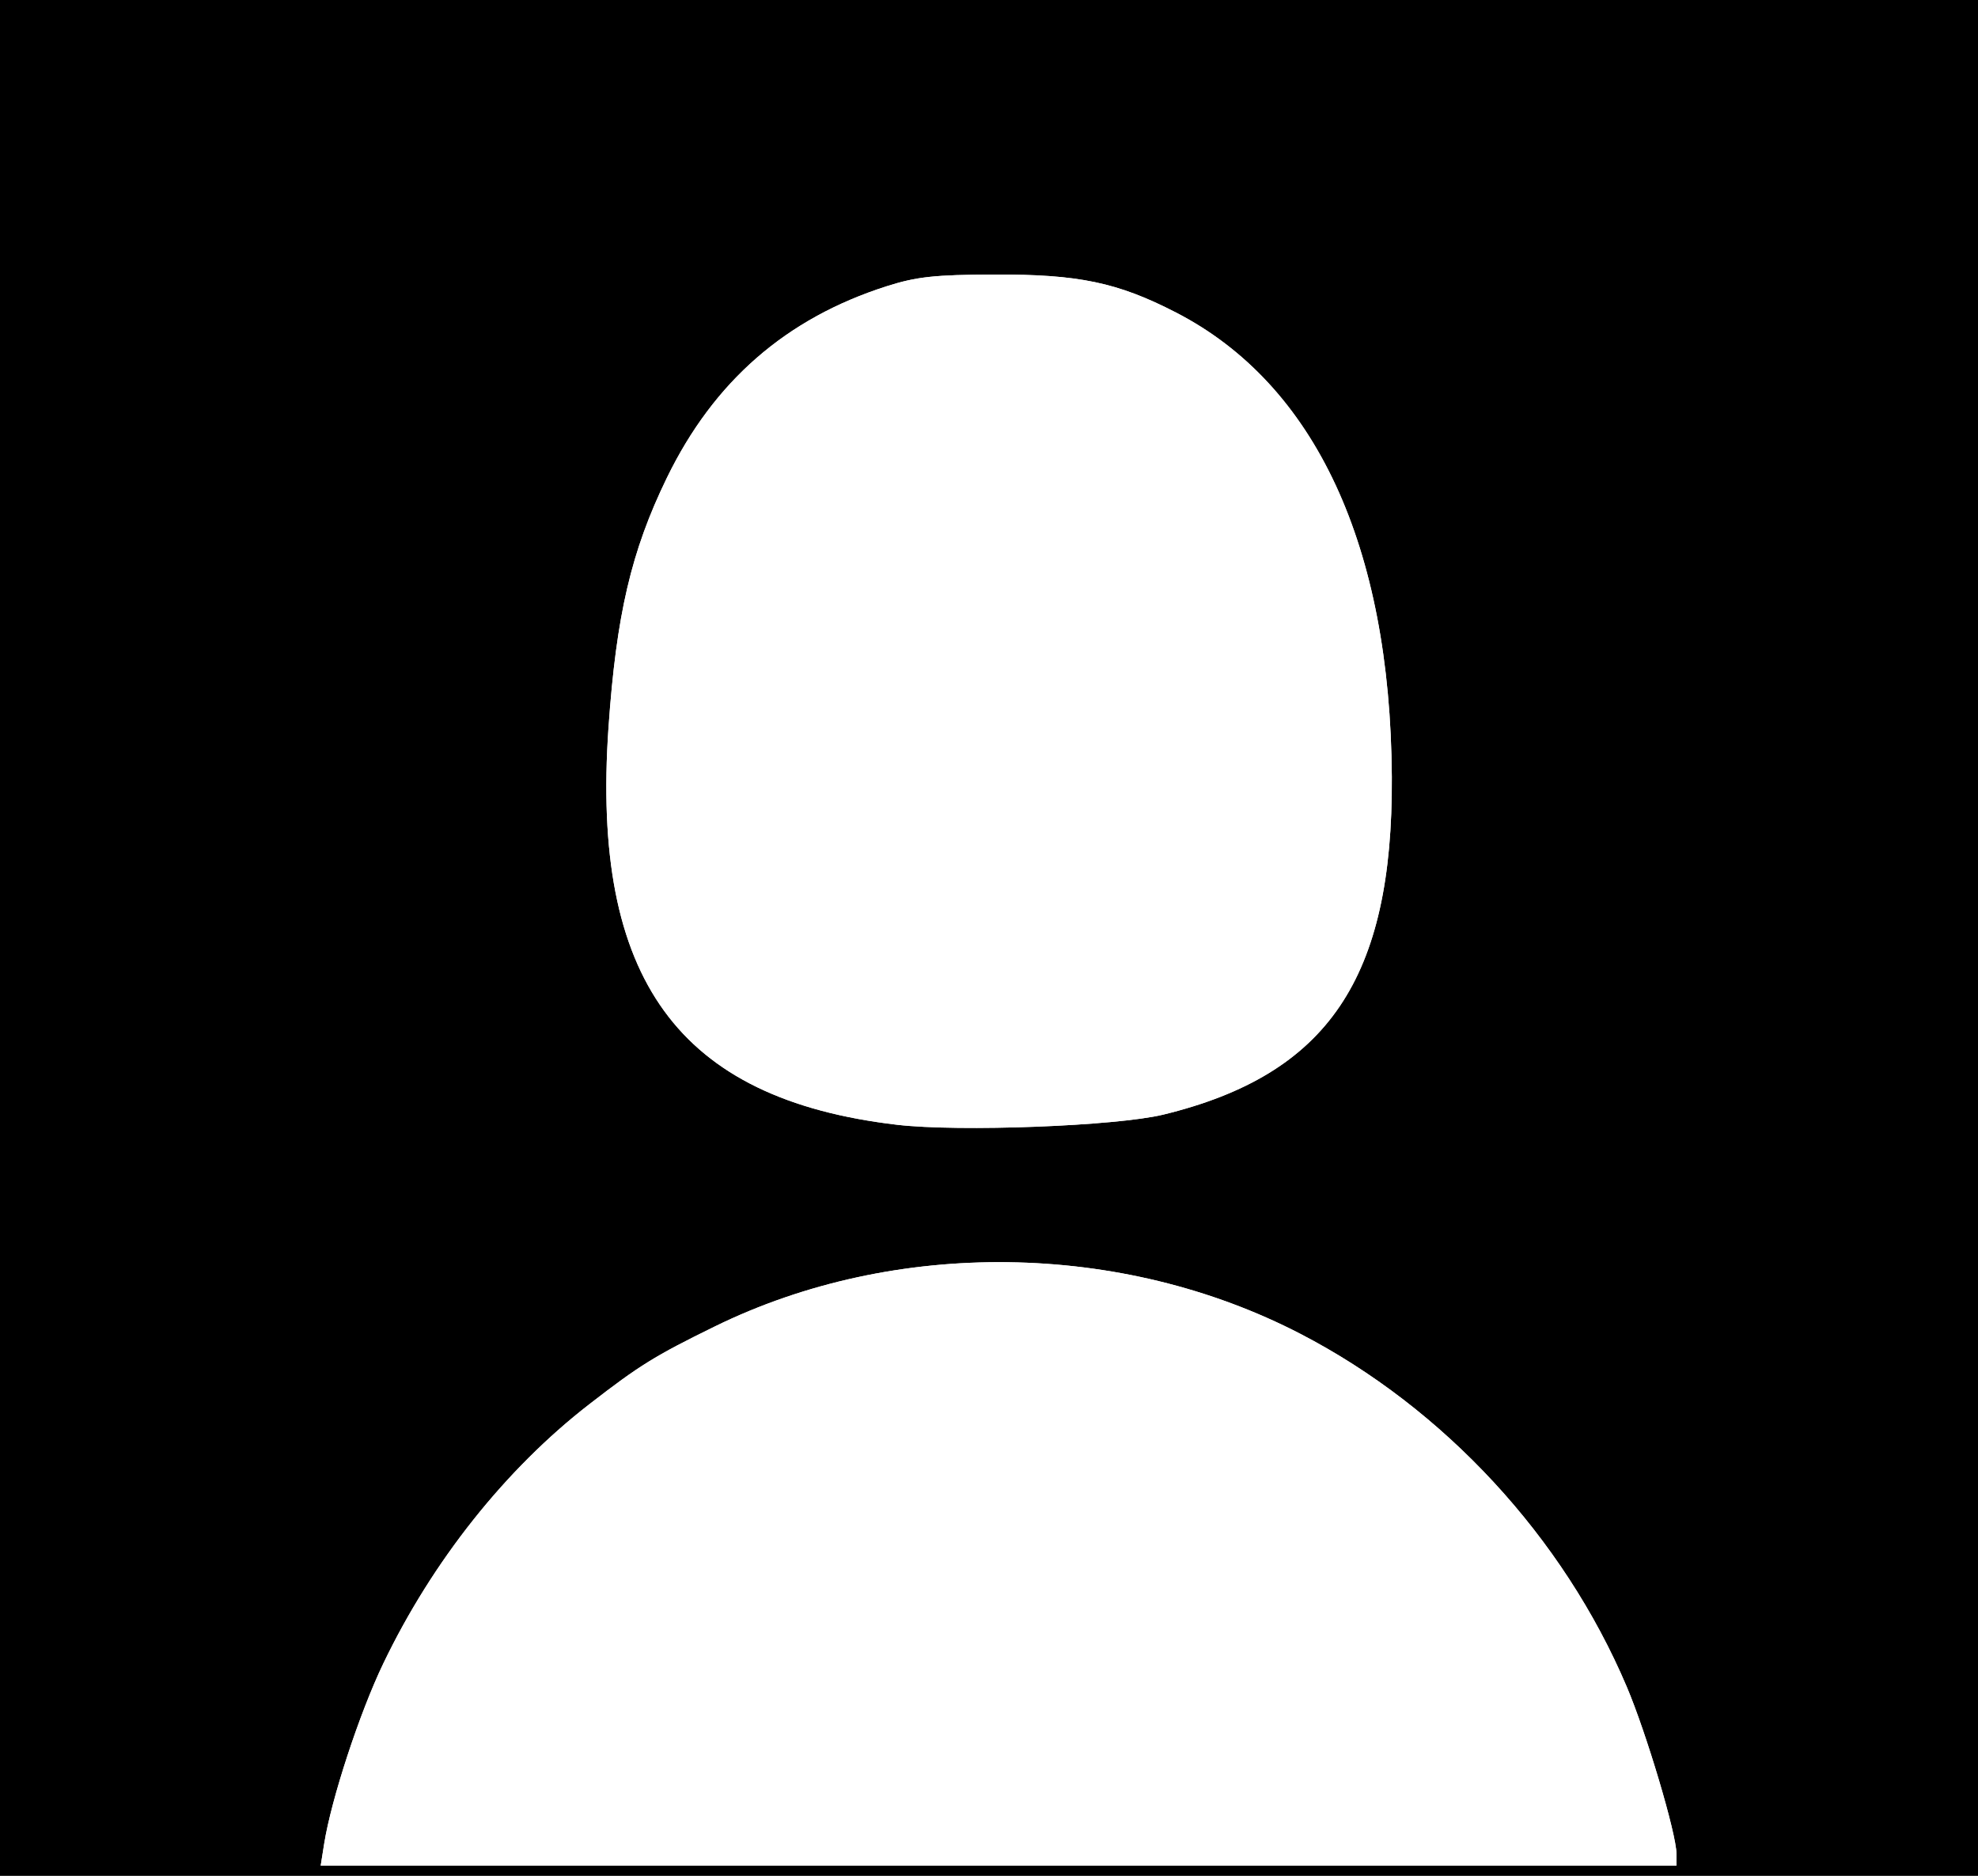
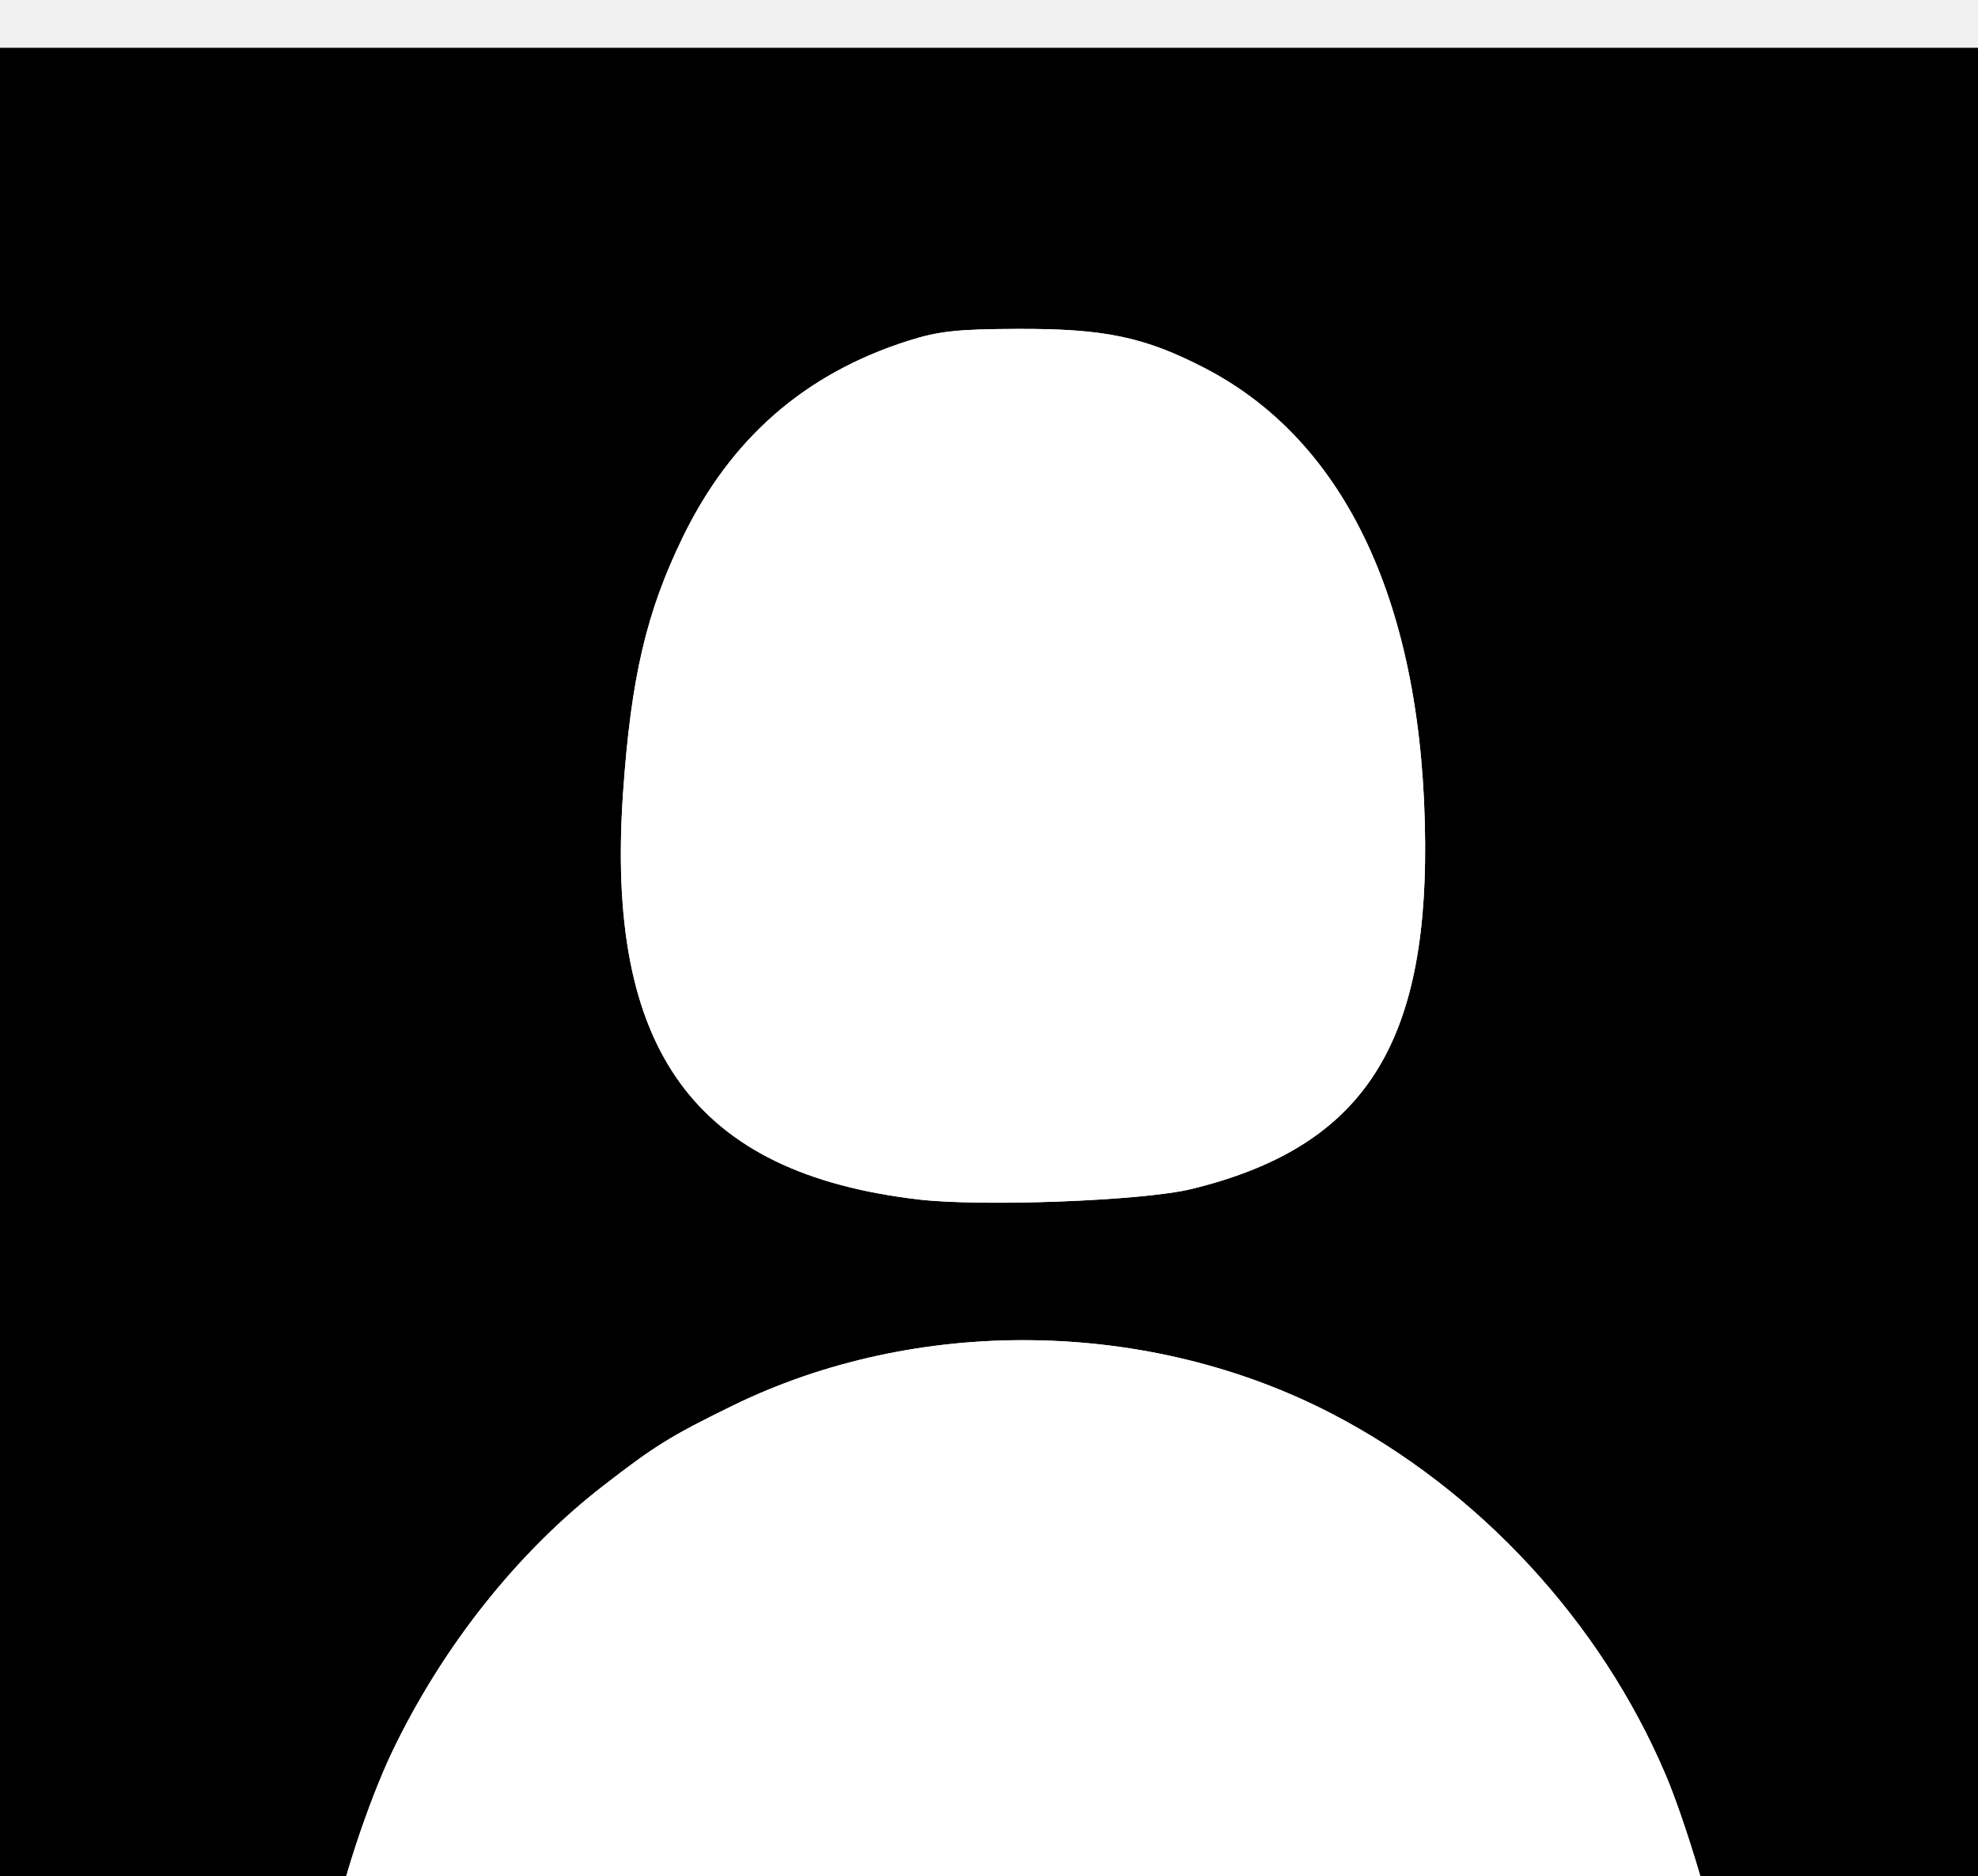
- <svg xmlns="http://www.w3.org/2000/svg" width="387" height="367" viewBox="0 0 102.394 97.102" xml:space="preserve">
+ <svg xmlns="http://www.w3.org/2000/svg" width="387" height="367" viewBox="0 5 100 80" xml:space="preserve">
  <g transform="translate(-217.423 -18.391)">
    <ellipse style="fill:#fff;stroke:#fff;stroke-width:2.858" cx="127.06" cy="82.63" rx="21.394" ry="20.845" />
    <path style="fill:#000" d="M127.662 59.102c3.543.09 7.072.926 10.2 2.498 3.188 1.602 6.916 4.88 8.958 7.876 7.178 10.534 4.838 25.388-5.199 33.008-2.435 1.85-6.373 3.767-7.512 3.657l-.877-.084-.146-4.762c-.145-4.714-.45-6.349-1.282-6.863-.543-.335-.295-.678.489-.678 1.344 0 4.853-1.285 6.179-2.263 2.348-1.732 3.532-4.324 3.805-8.33.179-2.618-.306-4.738-1.485-6.486-.68-1.007-.716-1.208-.605-3.34.122-2.307-.209-4.03-.816-4.261-.592-.225-3.22.618-4.736 1.52l-1.507.896-2.065-.368a22 22 0 0 0-7.834 0l-2.066.368-1.927-1.039c-1.94-1.046-4.094-1.65-4.653-1.305-.534.33-.935 3.546-.628 5.043.234 1.143.208 1.431-.175 1.922-.248.318-.735 1.113-1.082 1.768-.574 1.08-.632 1.508-.628 4.63.004 2.967.089 3.648.614 4.96 1.274 3.178 4.214 5.4 8.051 6.084.907.162 1.691.325 1.742.363.052.038-.1.344-.337.68-.236.338-.552 1.065-.701 1.617-.321 1.187-.962 1.51-3.001 1.51-1.701 0-2.752-.632-4.167-2.504-1.112-1.47-2.656-2.52-3.711-2.522-1.204-.002-1.125.52.273 1.812.737.681 1.58 1.782 1.874 2.445 1.287 2.91 2.766 3.818 6.172 3.795l2.315-.016v2.41c0 1.523-.117 2.529-.318 2.73-.474.474-1.494.375-3.15-.306-4.258-1.752-8.778-5.737-11.206-9.88-7.355-12.55-2.259-28.796 10.857-34.608 3.185-1.411 6.742-2.067 10.285-1.977" />
    <path d="M217.423 18.39v97.102h102.394V18.39H268.62zm51.462 14.212c4.374-.015 6.39.406 9.418 1.967 7.211 3.717 11.096 12.079 11.17 24.038.064 10.425-3.307 15.407-11.827 17.481-2.442.594-10.563.904-13.788.526-11.331-1.33-15.839-7.538-14.935-20.567.403-5.82 1.178-9.13 3.02-12.918 2.433-5.001 6.176-8.263 11.386-9.923 1.538-.49 2.479-.593 5.556-.604m.72 51.127c5.255.066 10.504 1.307 15.146 3.713 7.432 3.853 13.593 10.517 16.882 18.26 1.018 2.397 2.574 7.622 2.574 8.646v.615h-70.182l.178-1.124c.369-2.319 1.83-6.77 3.065-9.343 2.547-5.301 6.324-10.055 10.657-13.412 2.605-2.018 3.388-2.503 6.494-4.026 4.667-2.289 9.93-3.396 15.185-3.33" />
    <path d="M269.604 83.729c-5.256-.067-10.518 1.04-15.185 3.329-3.106 1.523-3.889 2.008-6.494 4.026-4.333 3.357-8.11 8.111-10.657 13.412-1.236 2.573-2.696 7.024-3.065 9.343l-.179 1.124h70.183v-.615c0-1.024-1.556-6.25-2.574-8.645-3.29-7.744-9.45-14.408-16.882-18.26-4.642-2.407-9.891-3.648-15.147-3.714m-.719-51.127c-3.077.011-4.018.114-5.556.604-5.21 1.66-8.953 4.922-11.386 9.923-1.842 3.788-2.617 7.098-3.02 12.918-.904 13.03 3.604 19.236 14.935 20.567 3.225.378 11.346.068 13.788-.526 8.52-2.074 11.89-7.056 11.827-17.481-.074-11.959-3.959-20.32-11.17-24.038-3.028-1.56-5.044-1.982-9.418-1.967" style="fill:#fff;fill-opacity:1" />
  </g>
</svg>
